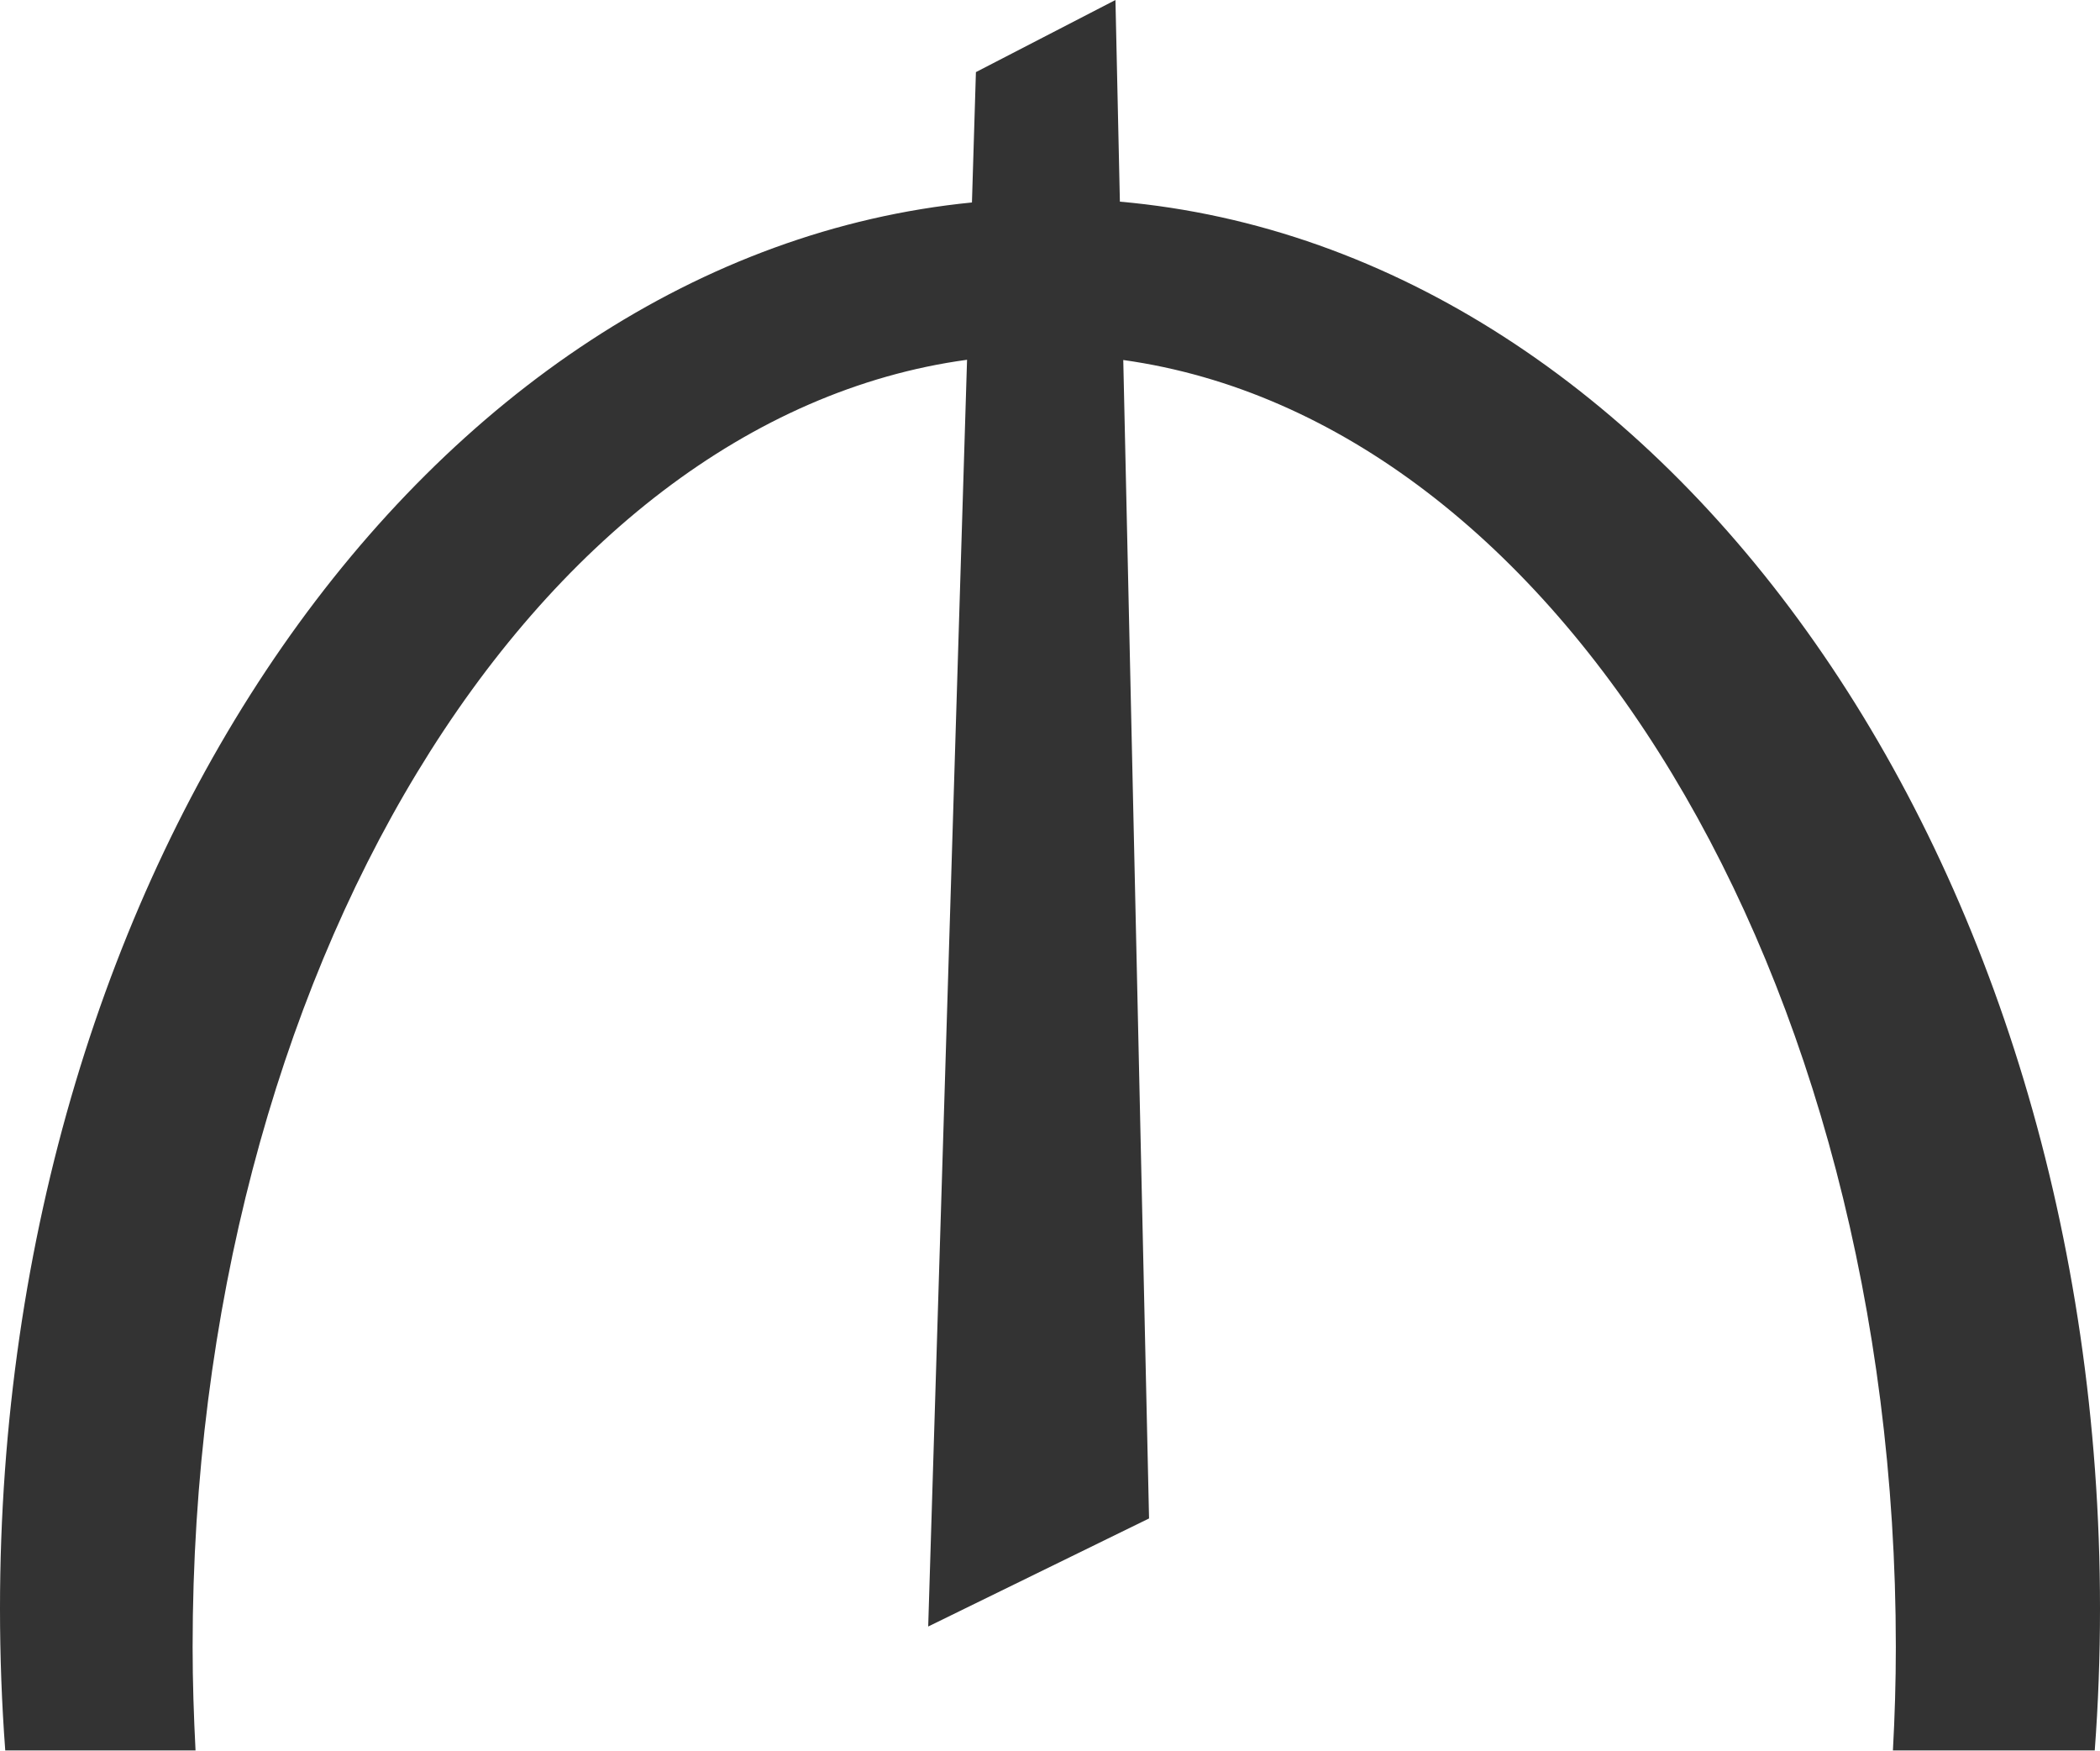
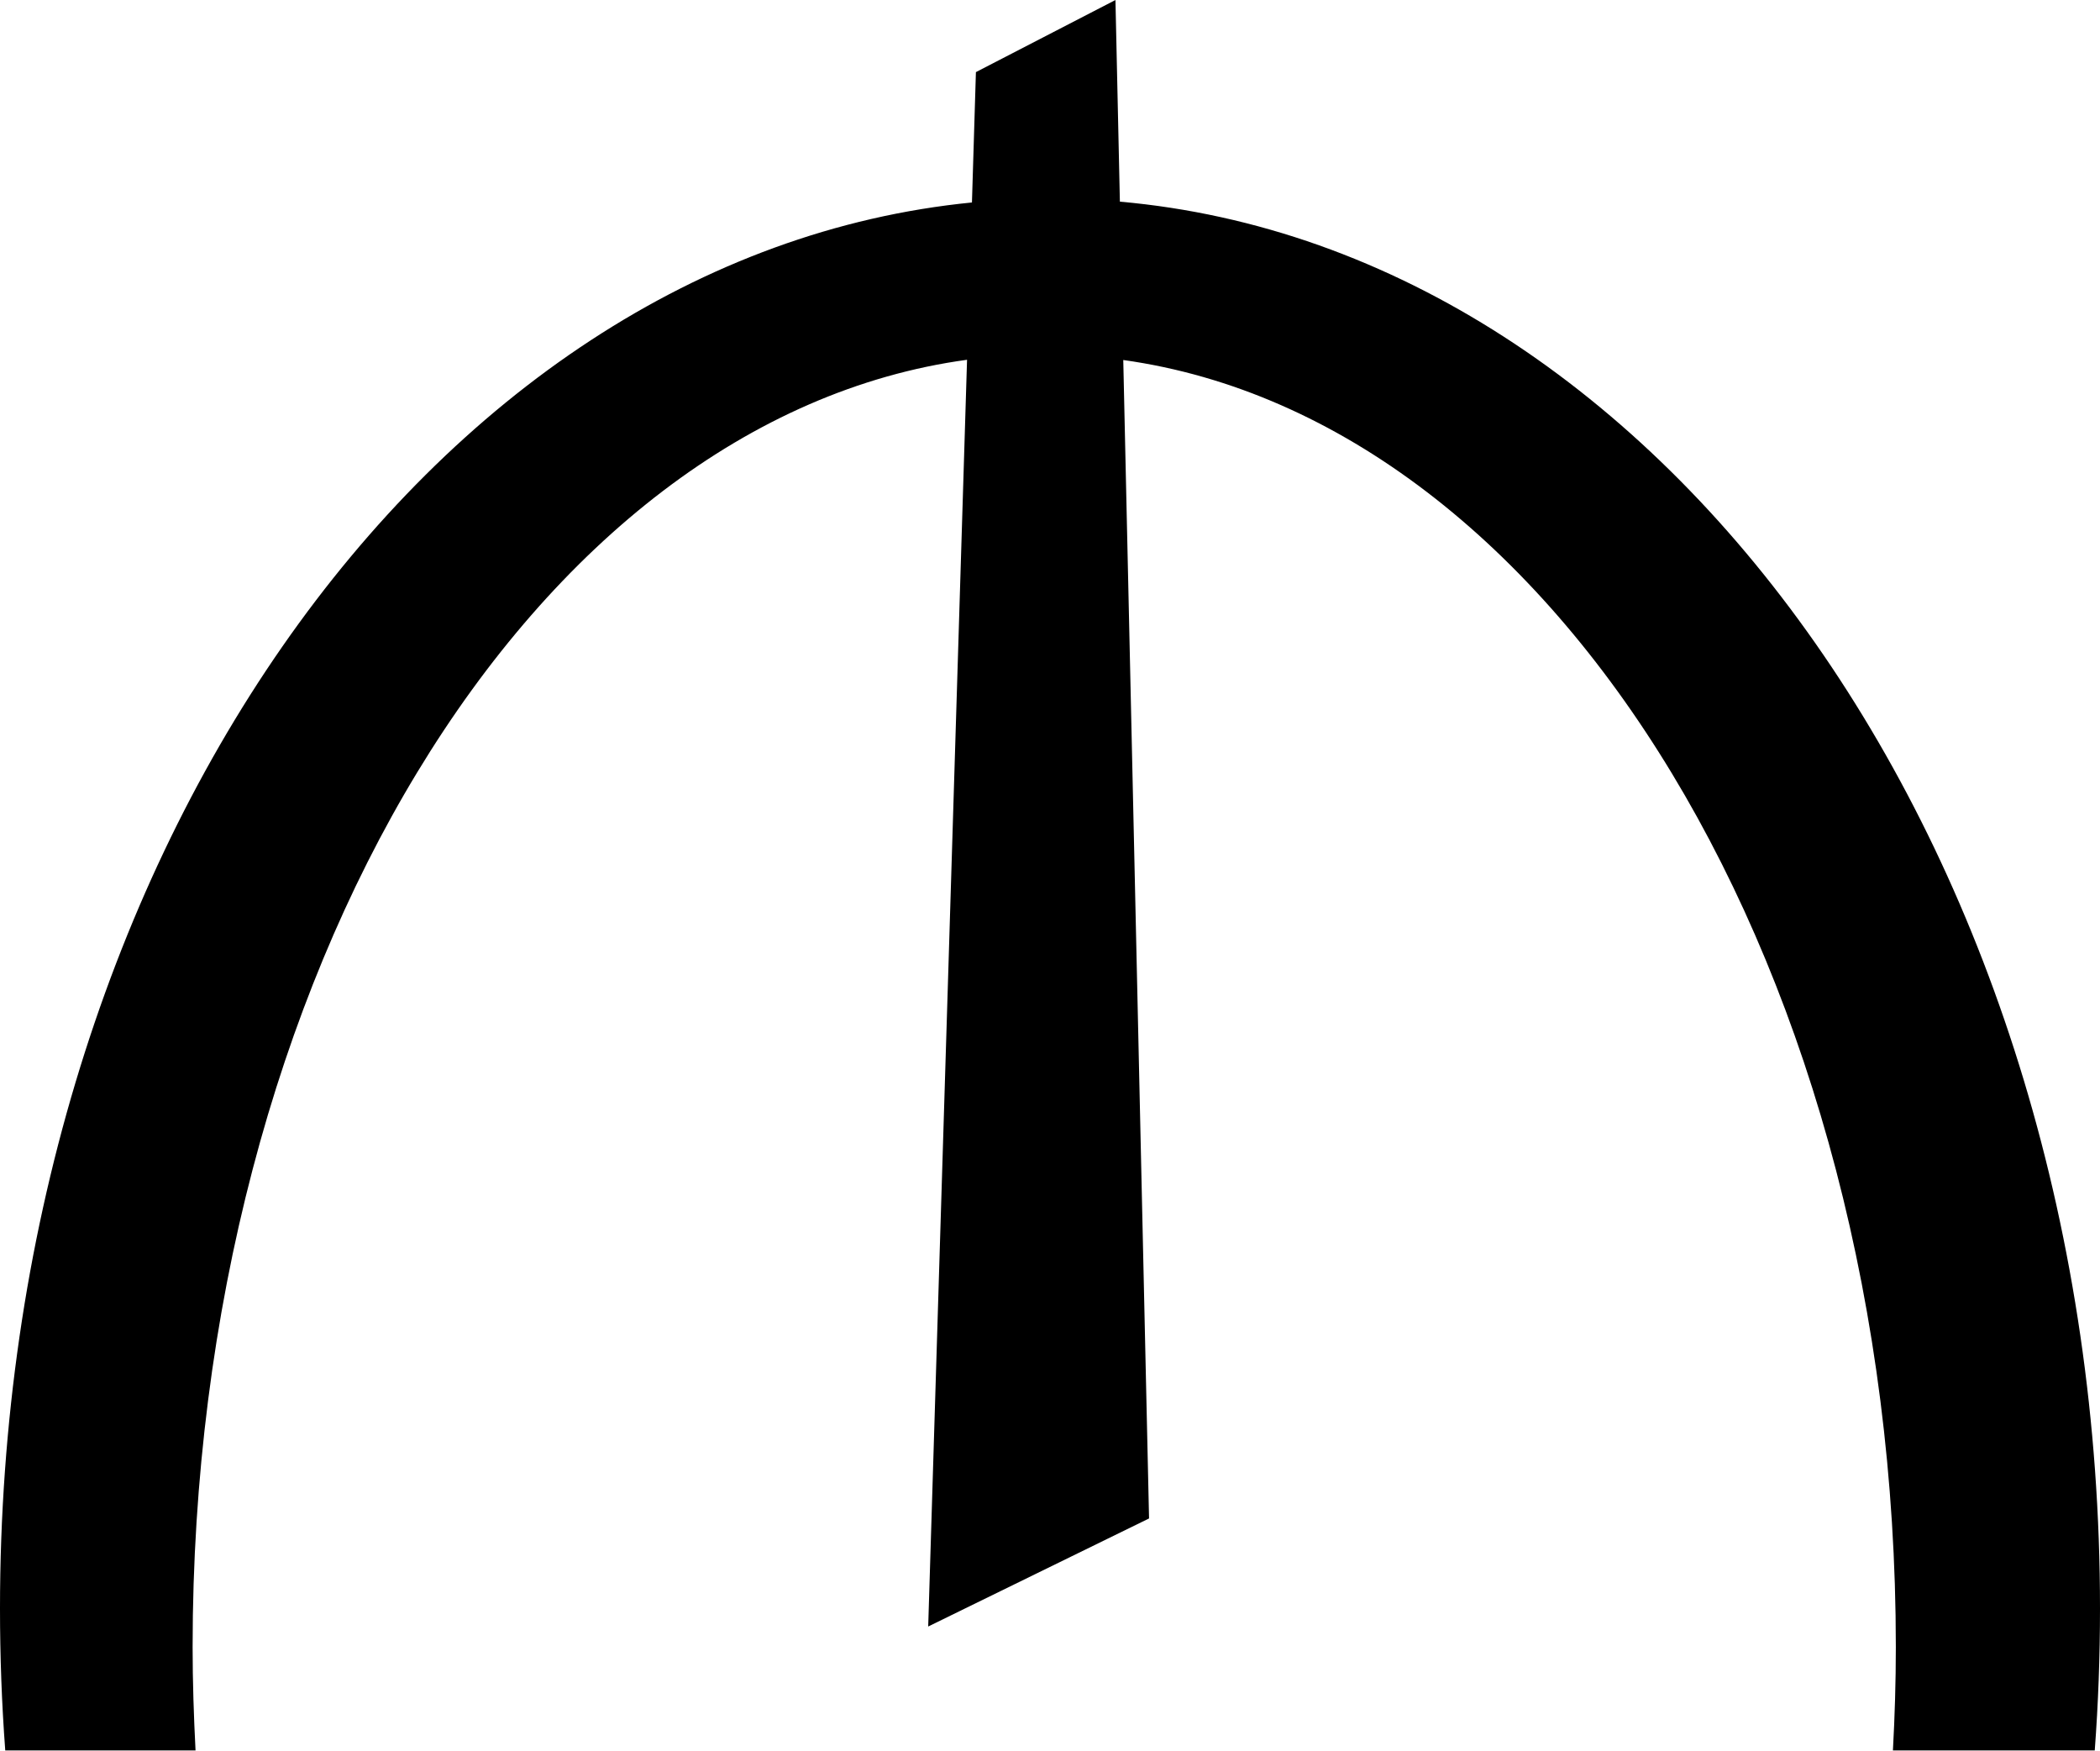
- <svg xmlns="http://www.w3.org/2000/svg" width="18" height="15" viewBox="0 0 18 15" fill="none">
-   <path d="M9.599 1.728L9.561 0L8.365 0.618L8.331 1.735C3.673 2.195 0 7.412 0 13.784C0 14.194 0.015 14.6 0.045 15H1.676C1.661 14.707 1.651 14.412 1.651 14.113C1.651 8.334 4.568 3.59 8.289 3.083L7.956 13.938L9.849 13.012L9.628 3.085C13.342 3.604 16.25 8.342 16.25 14.114C16.25 14.412 16.241 14.707 16.225 15H17.955C17.985 14.6 18 14.195 18 13.784C18 7.38 14.29 2.142 9.599 1.728Z" fill="#333333" />
+ <svg xmlns="http://www.w3.org/2000/svg" width="18" height="15" viewBox="0 0 18 15">
+   <path d="M9.599 1.728L9.561 0L8.365 0.618L8.331 1.735C3.673 2.195 0 7.412 0 13.784C0 14.194 0.015 14.6 0.045 15H1.676C1.661 14.707 1.651 14.412 1.651 14.113C1.651 8.334 4.568 3.59 8.289 3.083L7.956 13.938L9.849 13.012L9.628 3.085C13.342 3.604 16.25 8.342 16.25 14.114C16.25 14.412 16.241 14.707 16.225 15H17.955C17.985 14.6 18 14.195 18 13.784C18 7.38 14.29 2.142 9.599 1.728Z" />
</svg>
